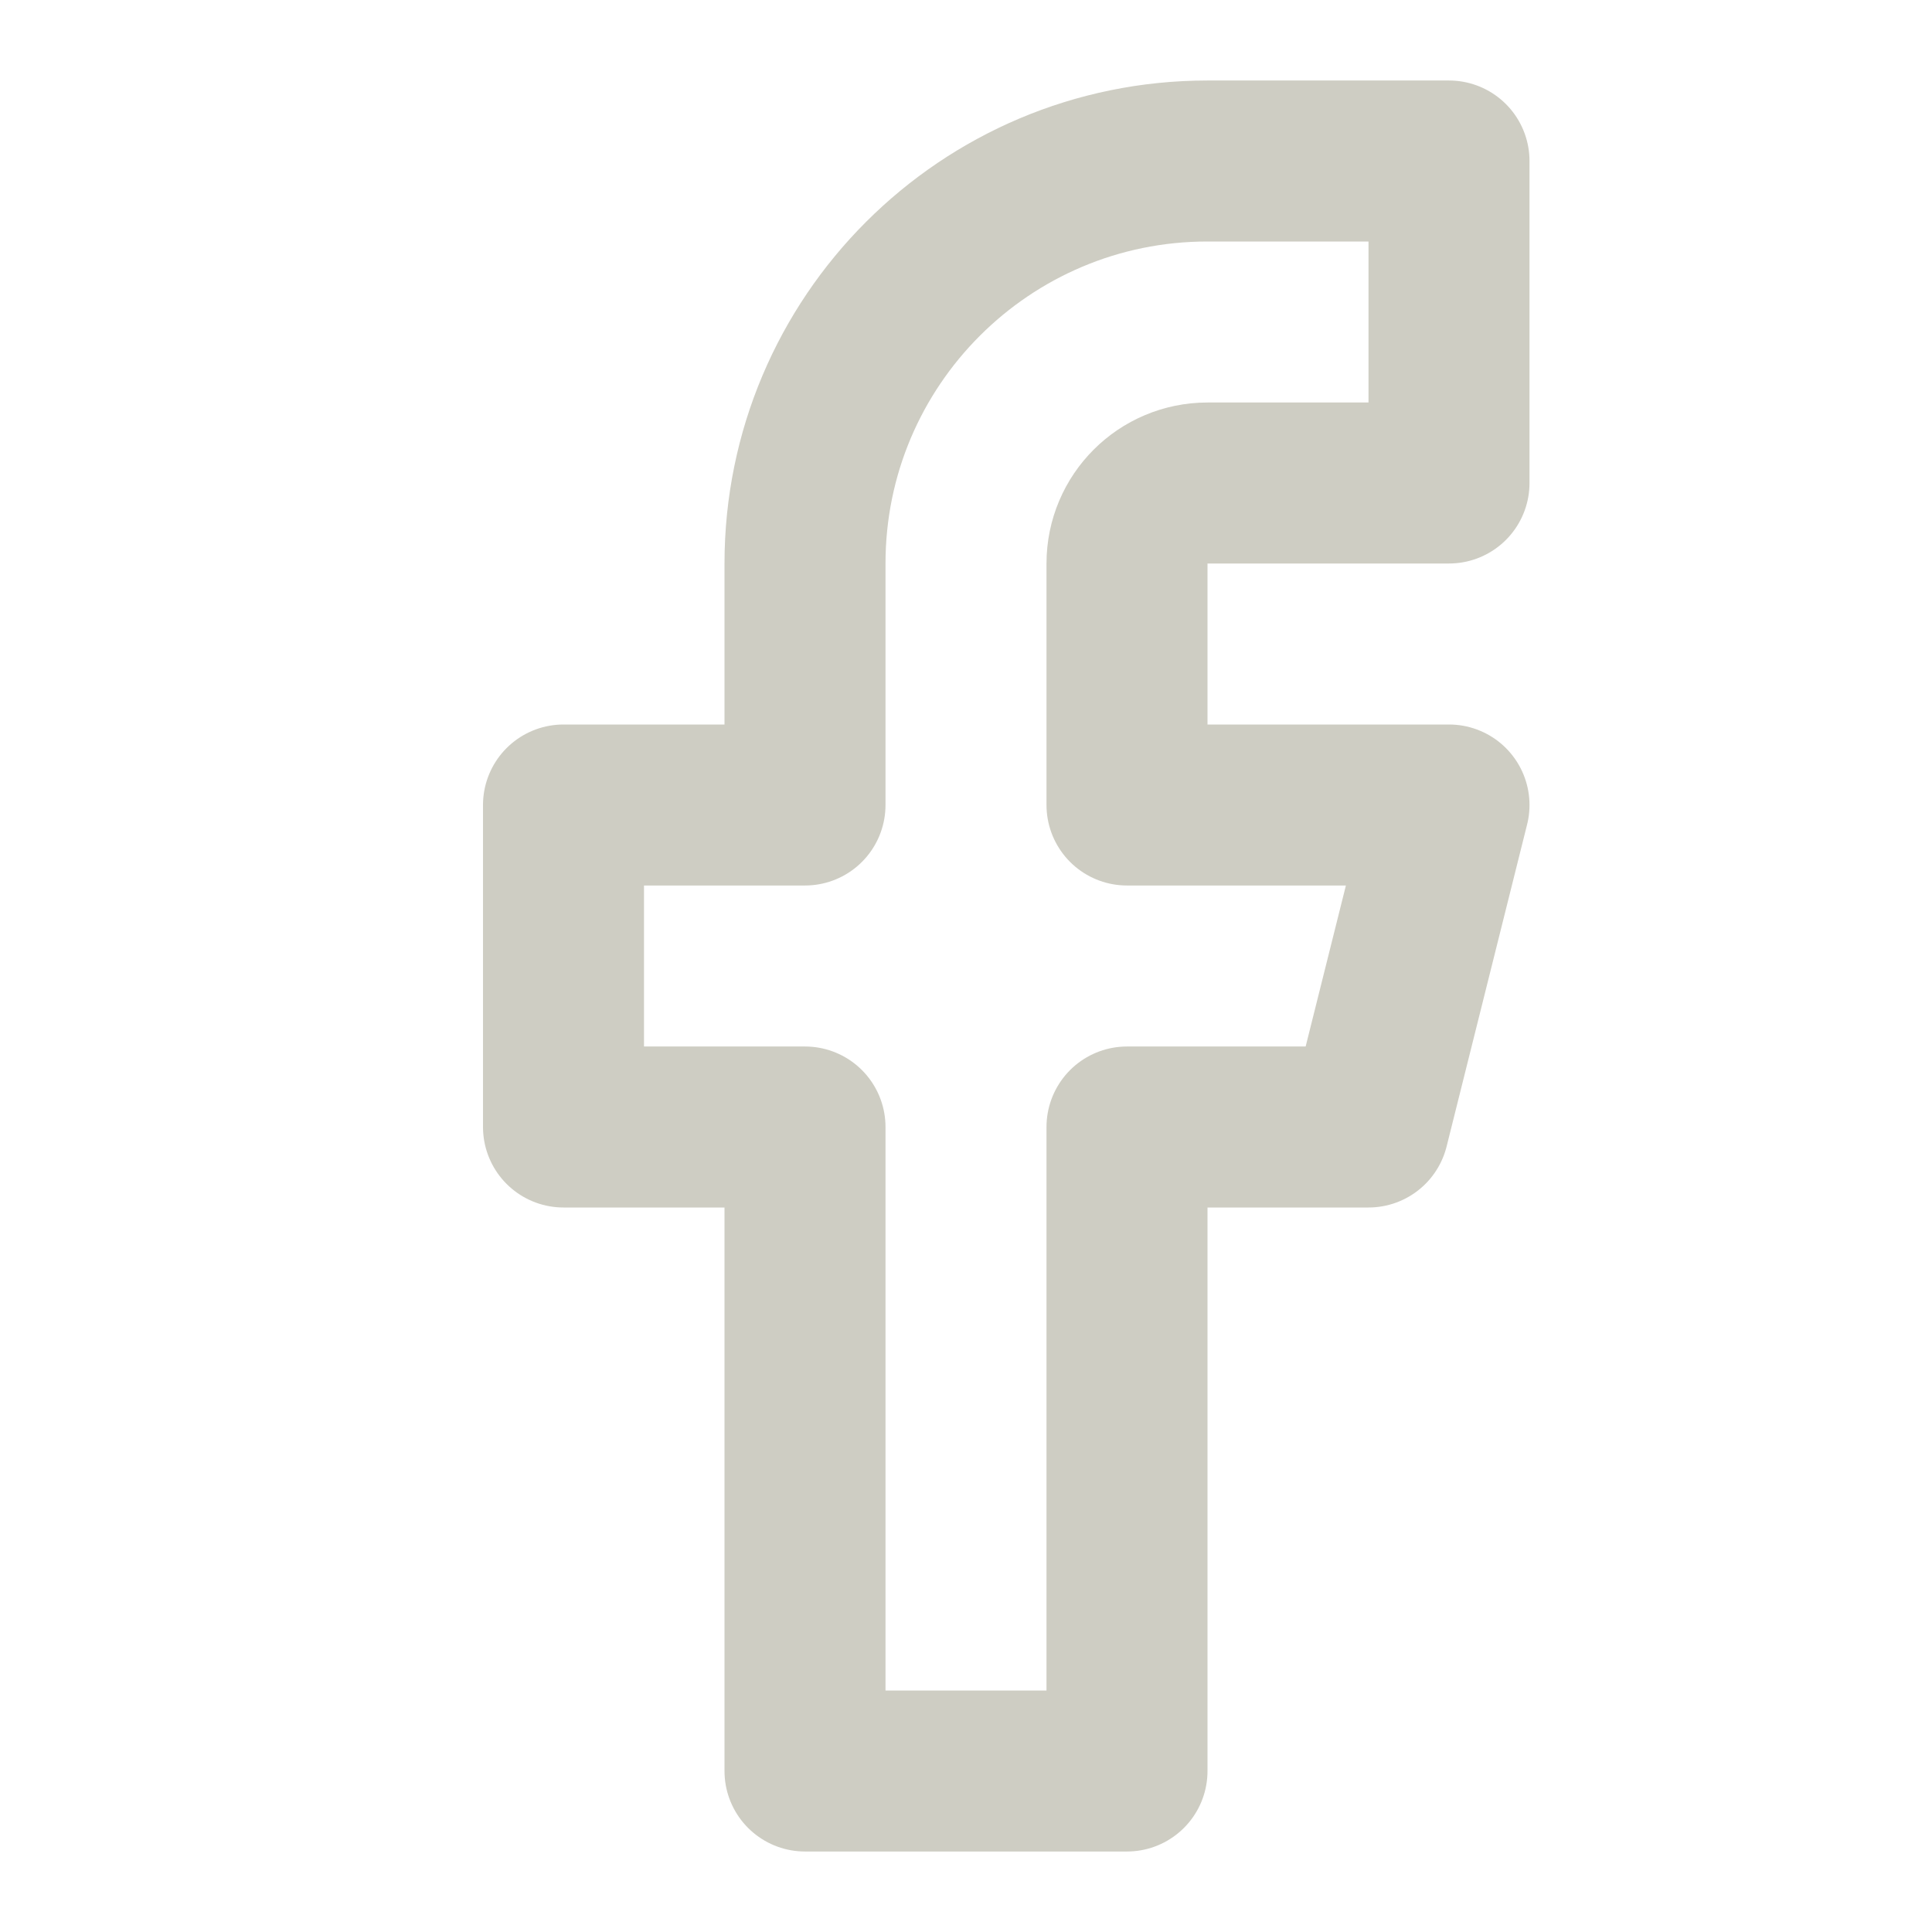
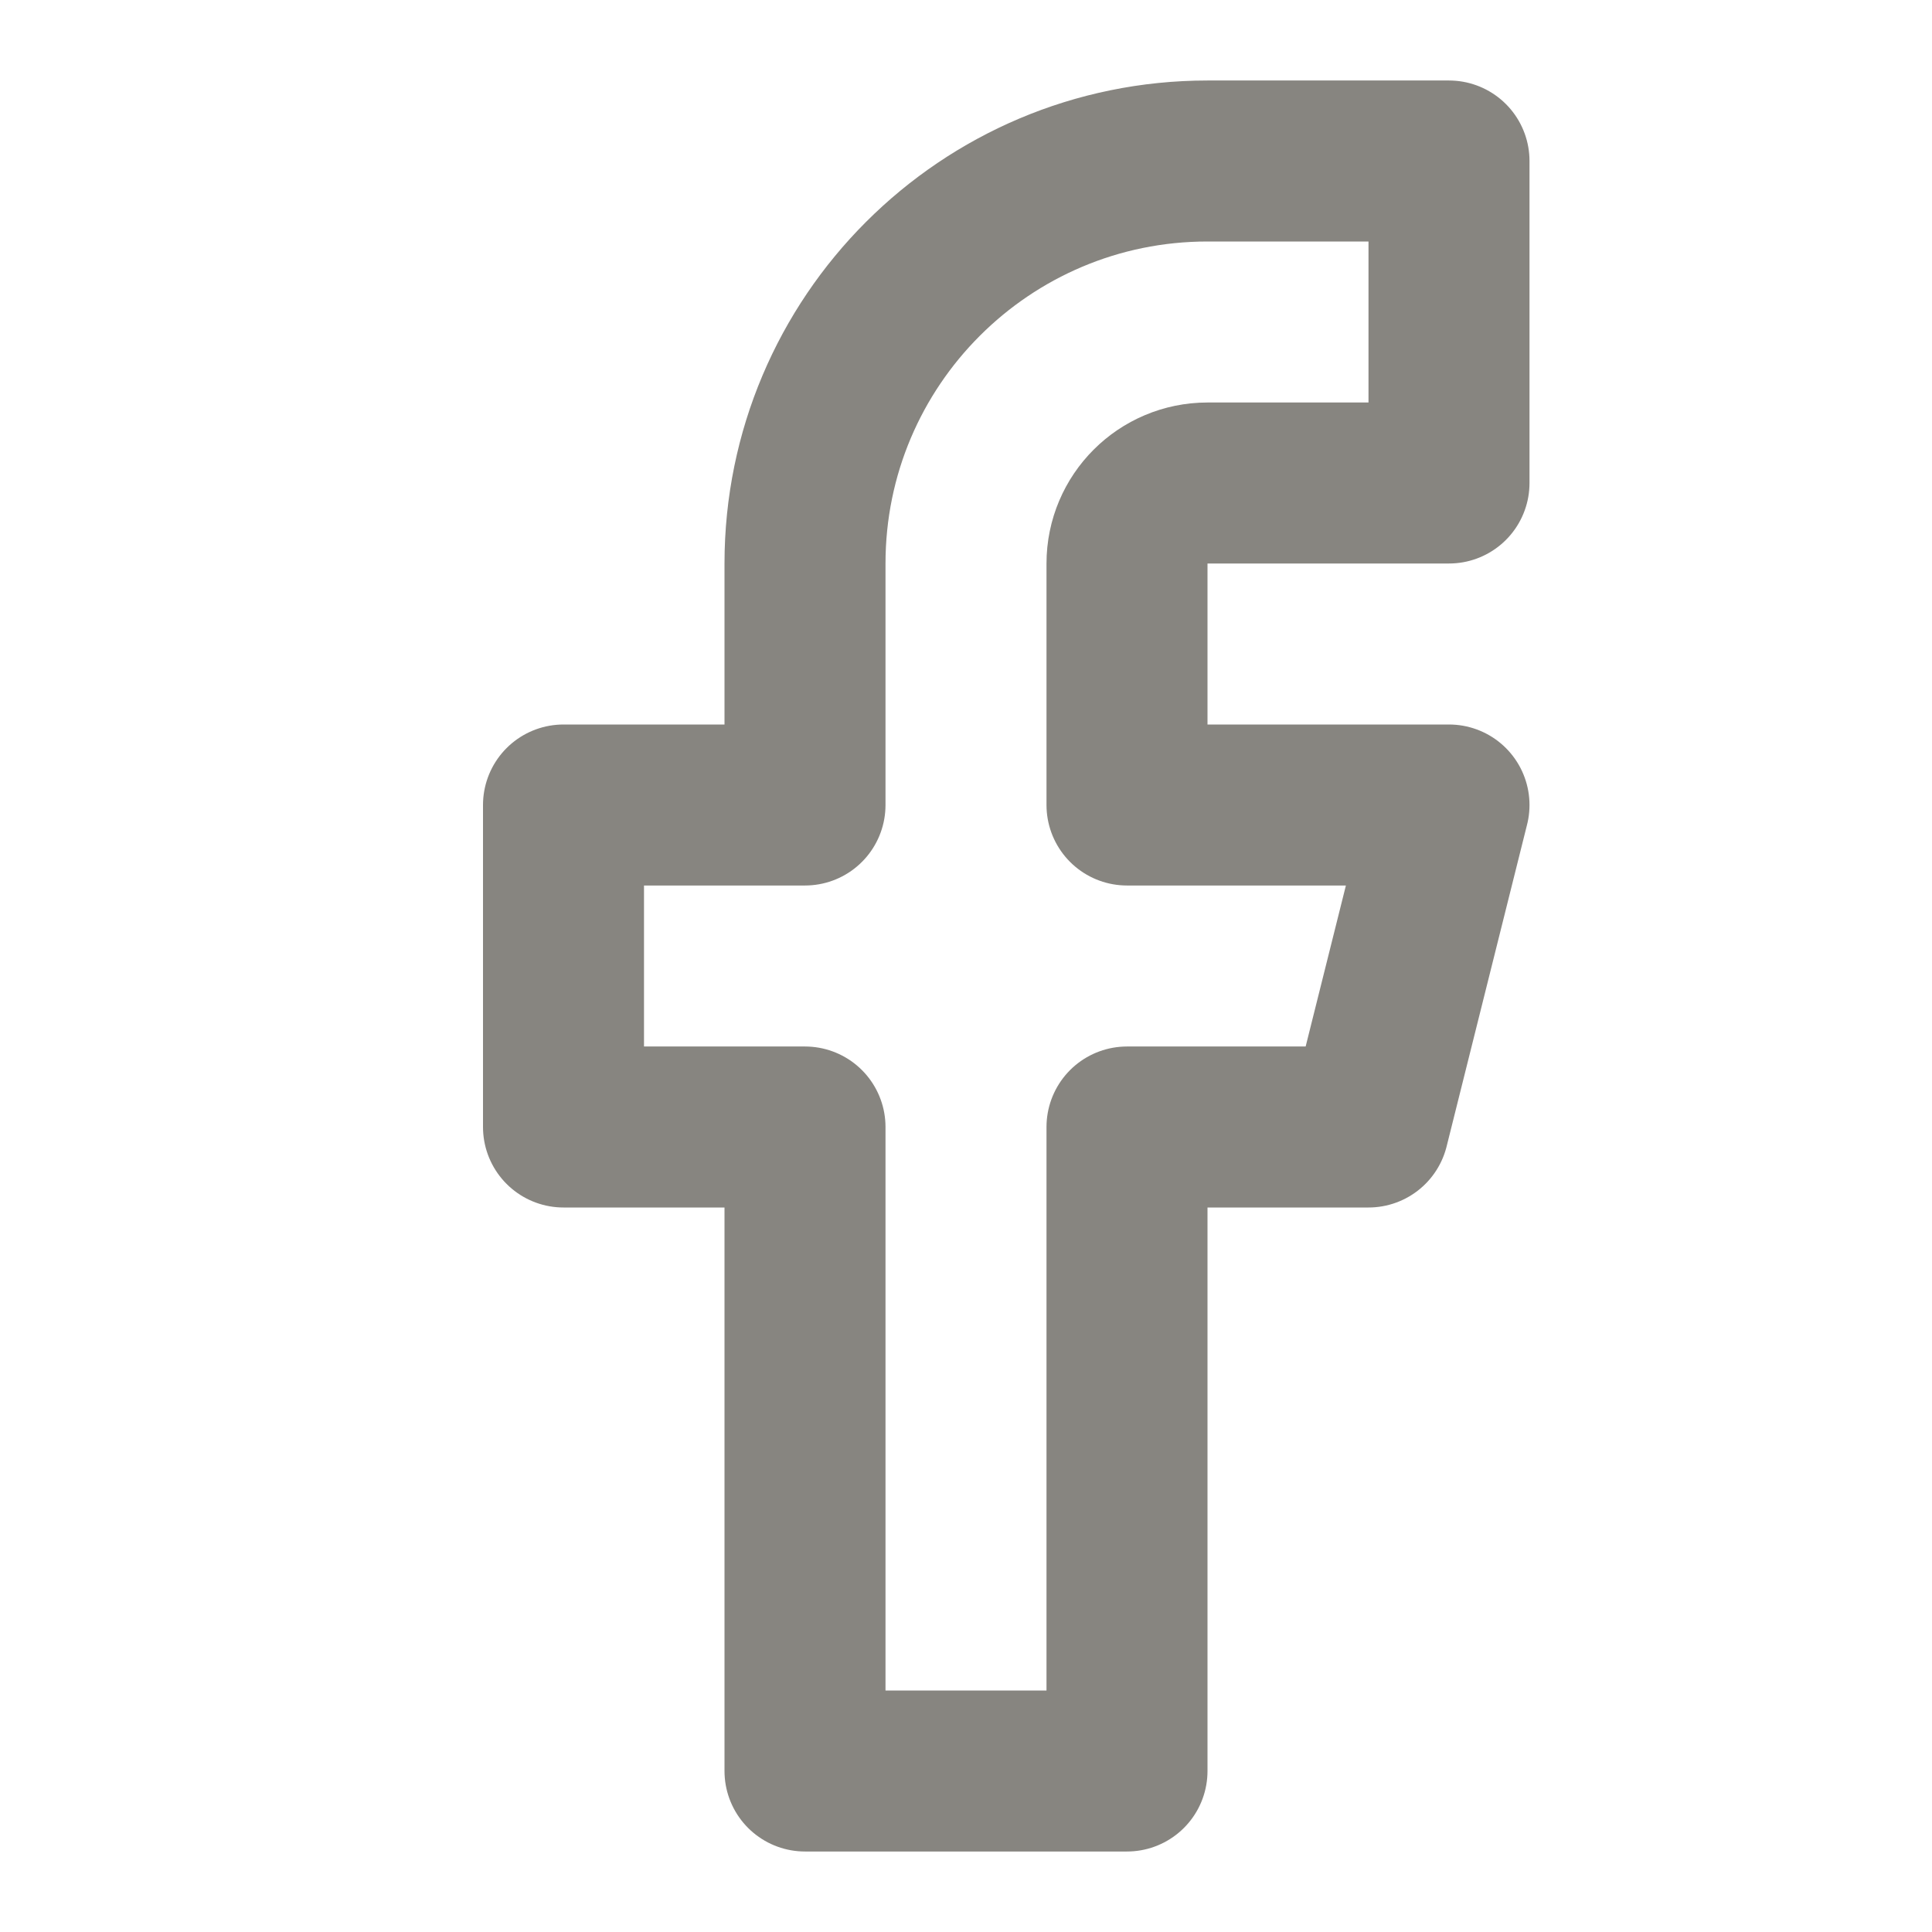
- <svg xmlns="http://www.w3.org/2000/svg" width="44" height="44" viewBox="0 0 24 24" fill="none" stroke="#CECDC3" stroke-width="2" stroke-linecap="round" stroke-linejoin="round" class="feather feather-facebook">
+ <svg xmlns="http://www.w3.org/2000/svg" width="44" height="44" viewBox="0 0 24 24" fill="none" stroke="#878580" stroke-width="2" stroke-linecap="round" stroke-linejoin="round" class="feather feather-facebook">
  <path d="M18 2h-3a5 5 0 0 0-5 5v3H7v4h3v8h4v-8h3l1-4h-4V7a1 1 0 0 1 1-1h3z" />
</svg>
